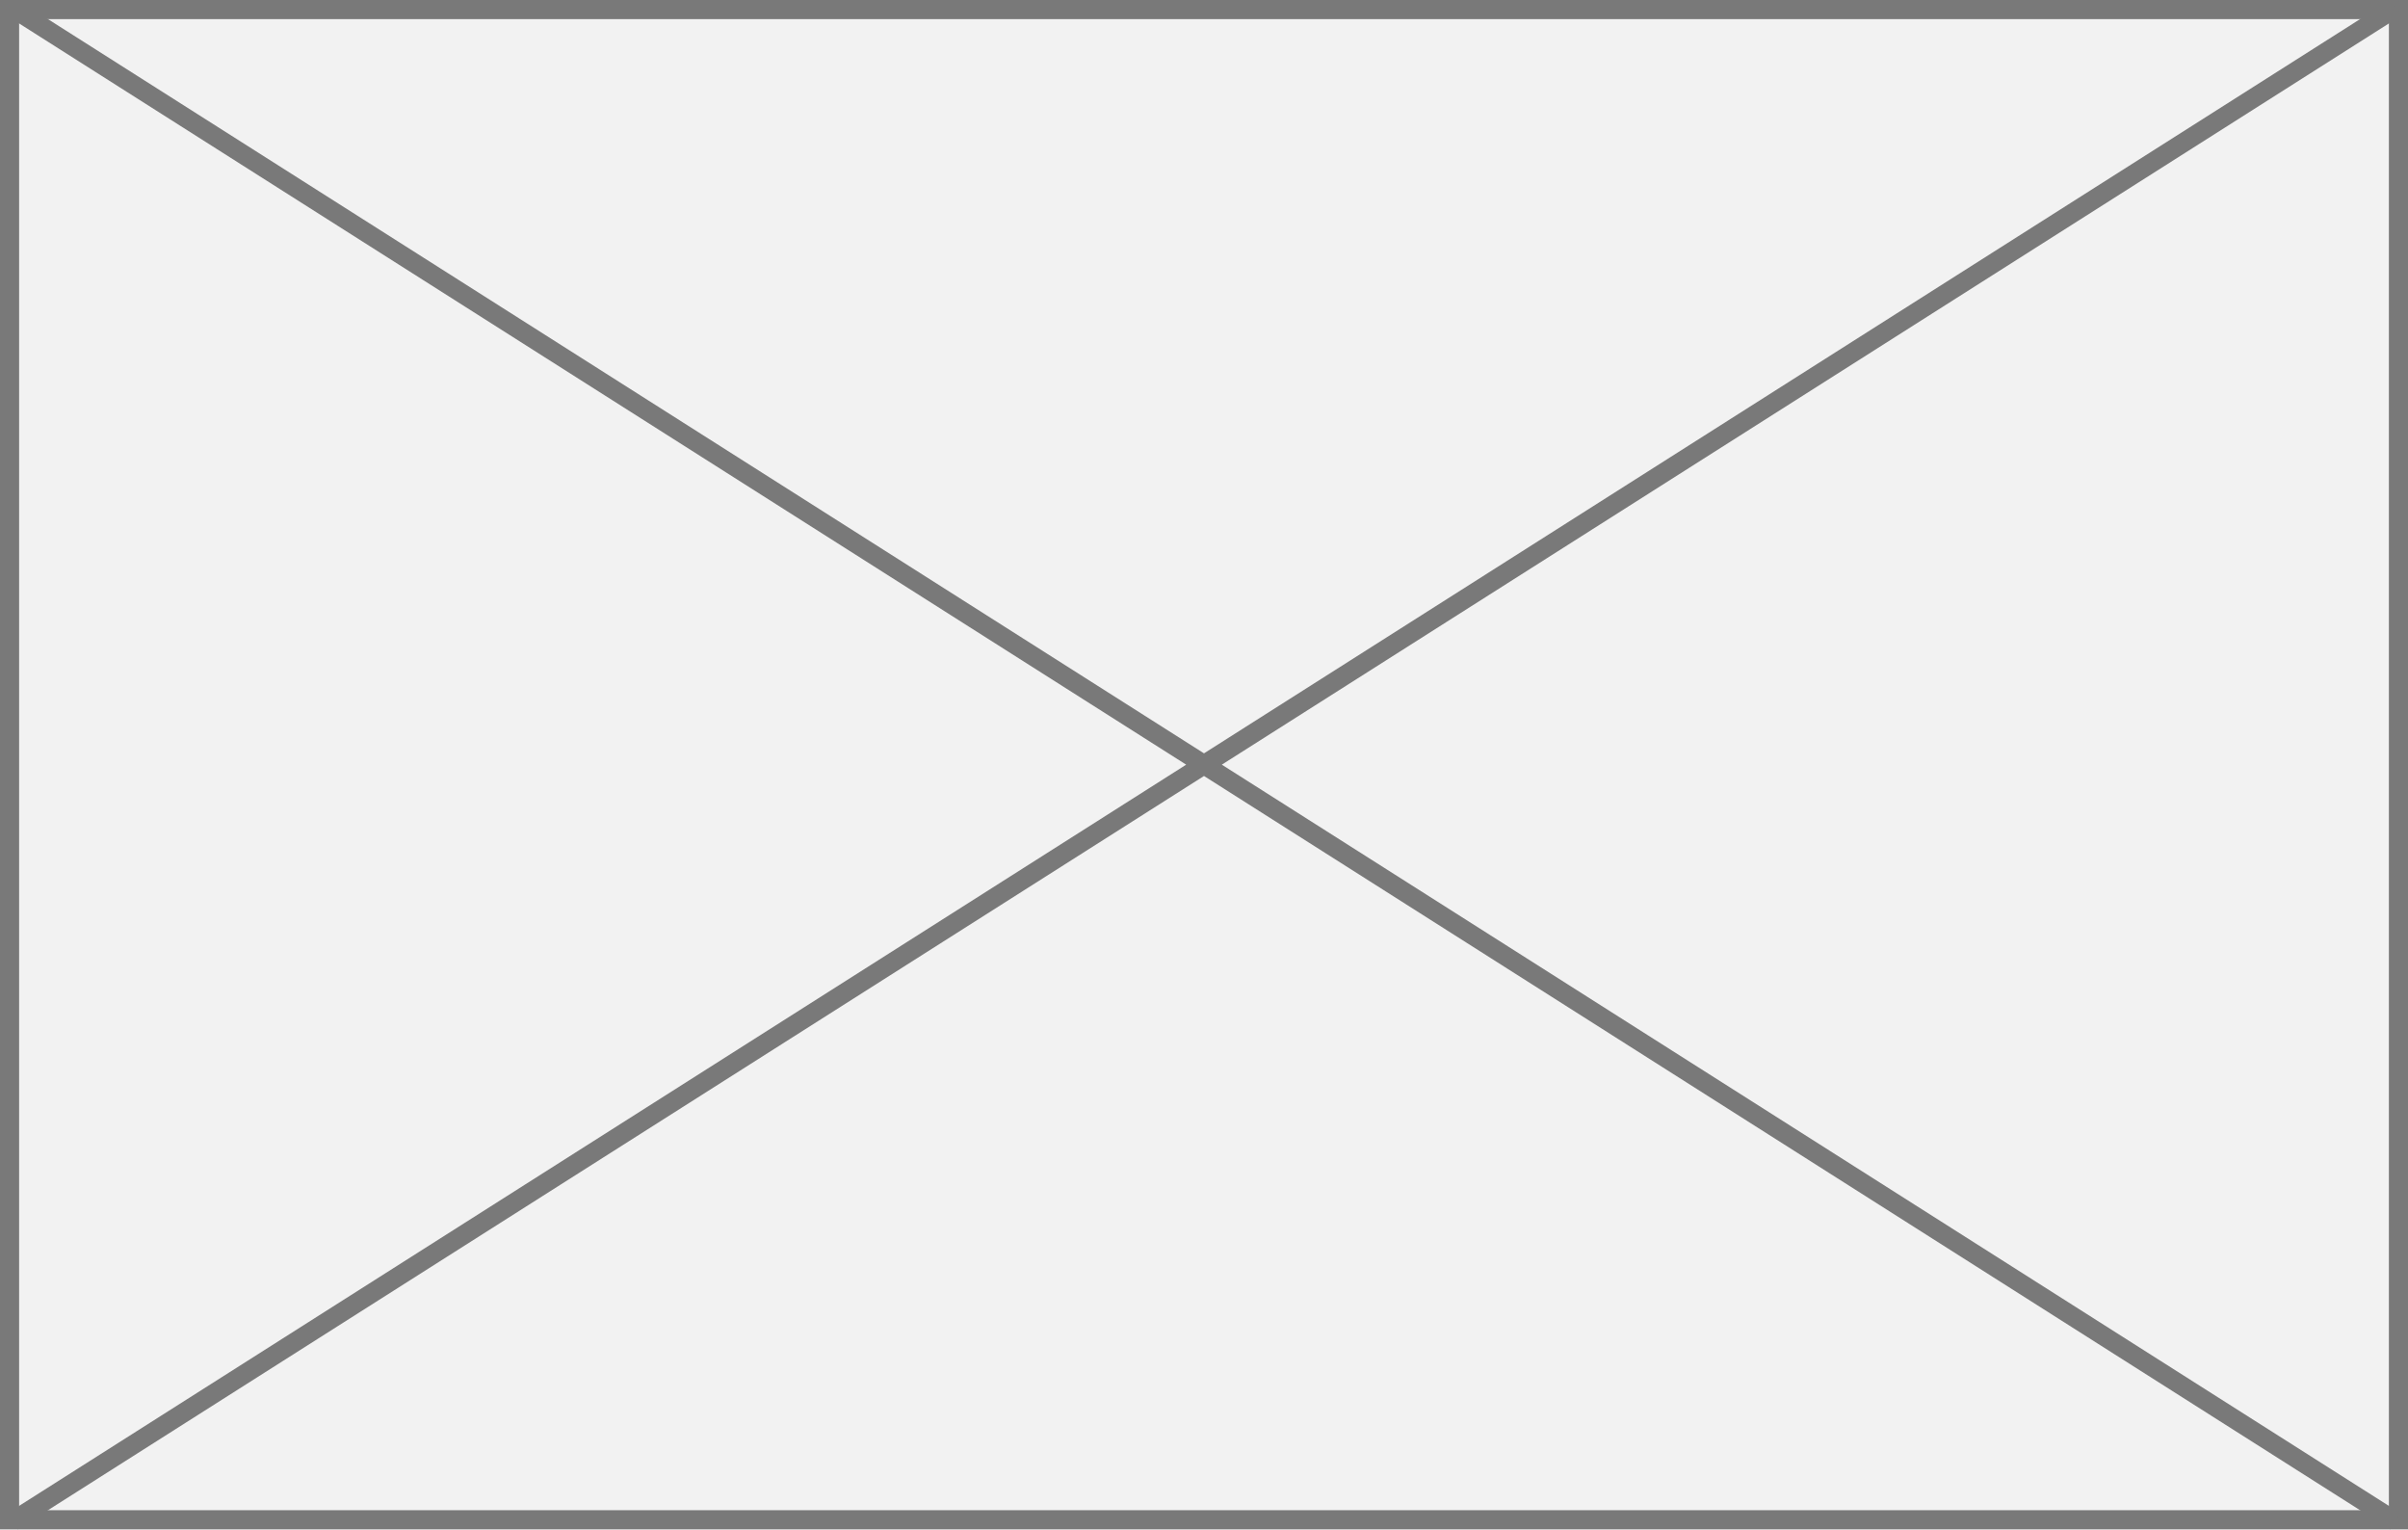
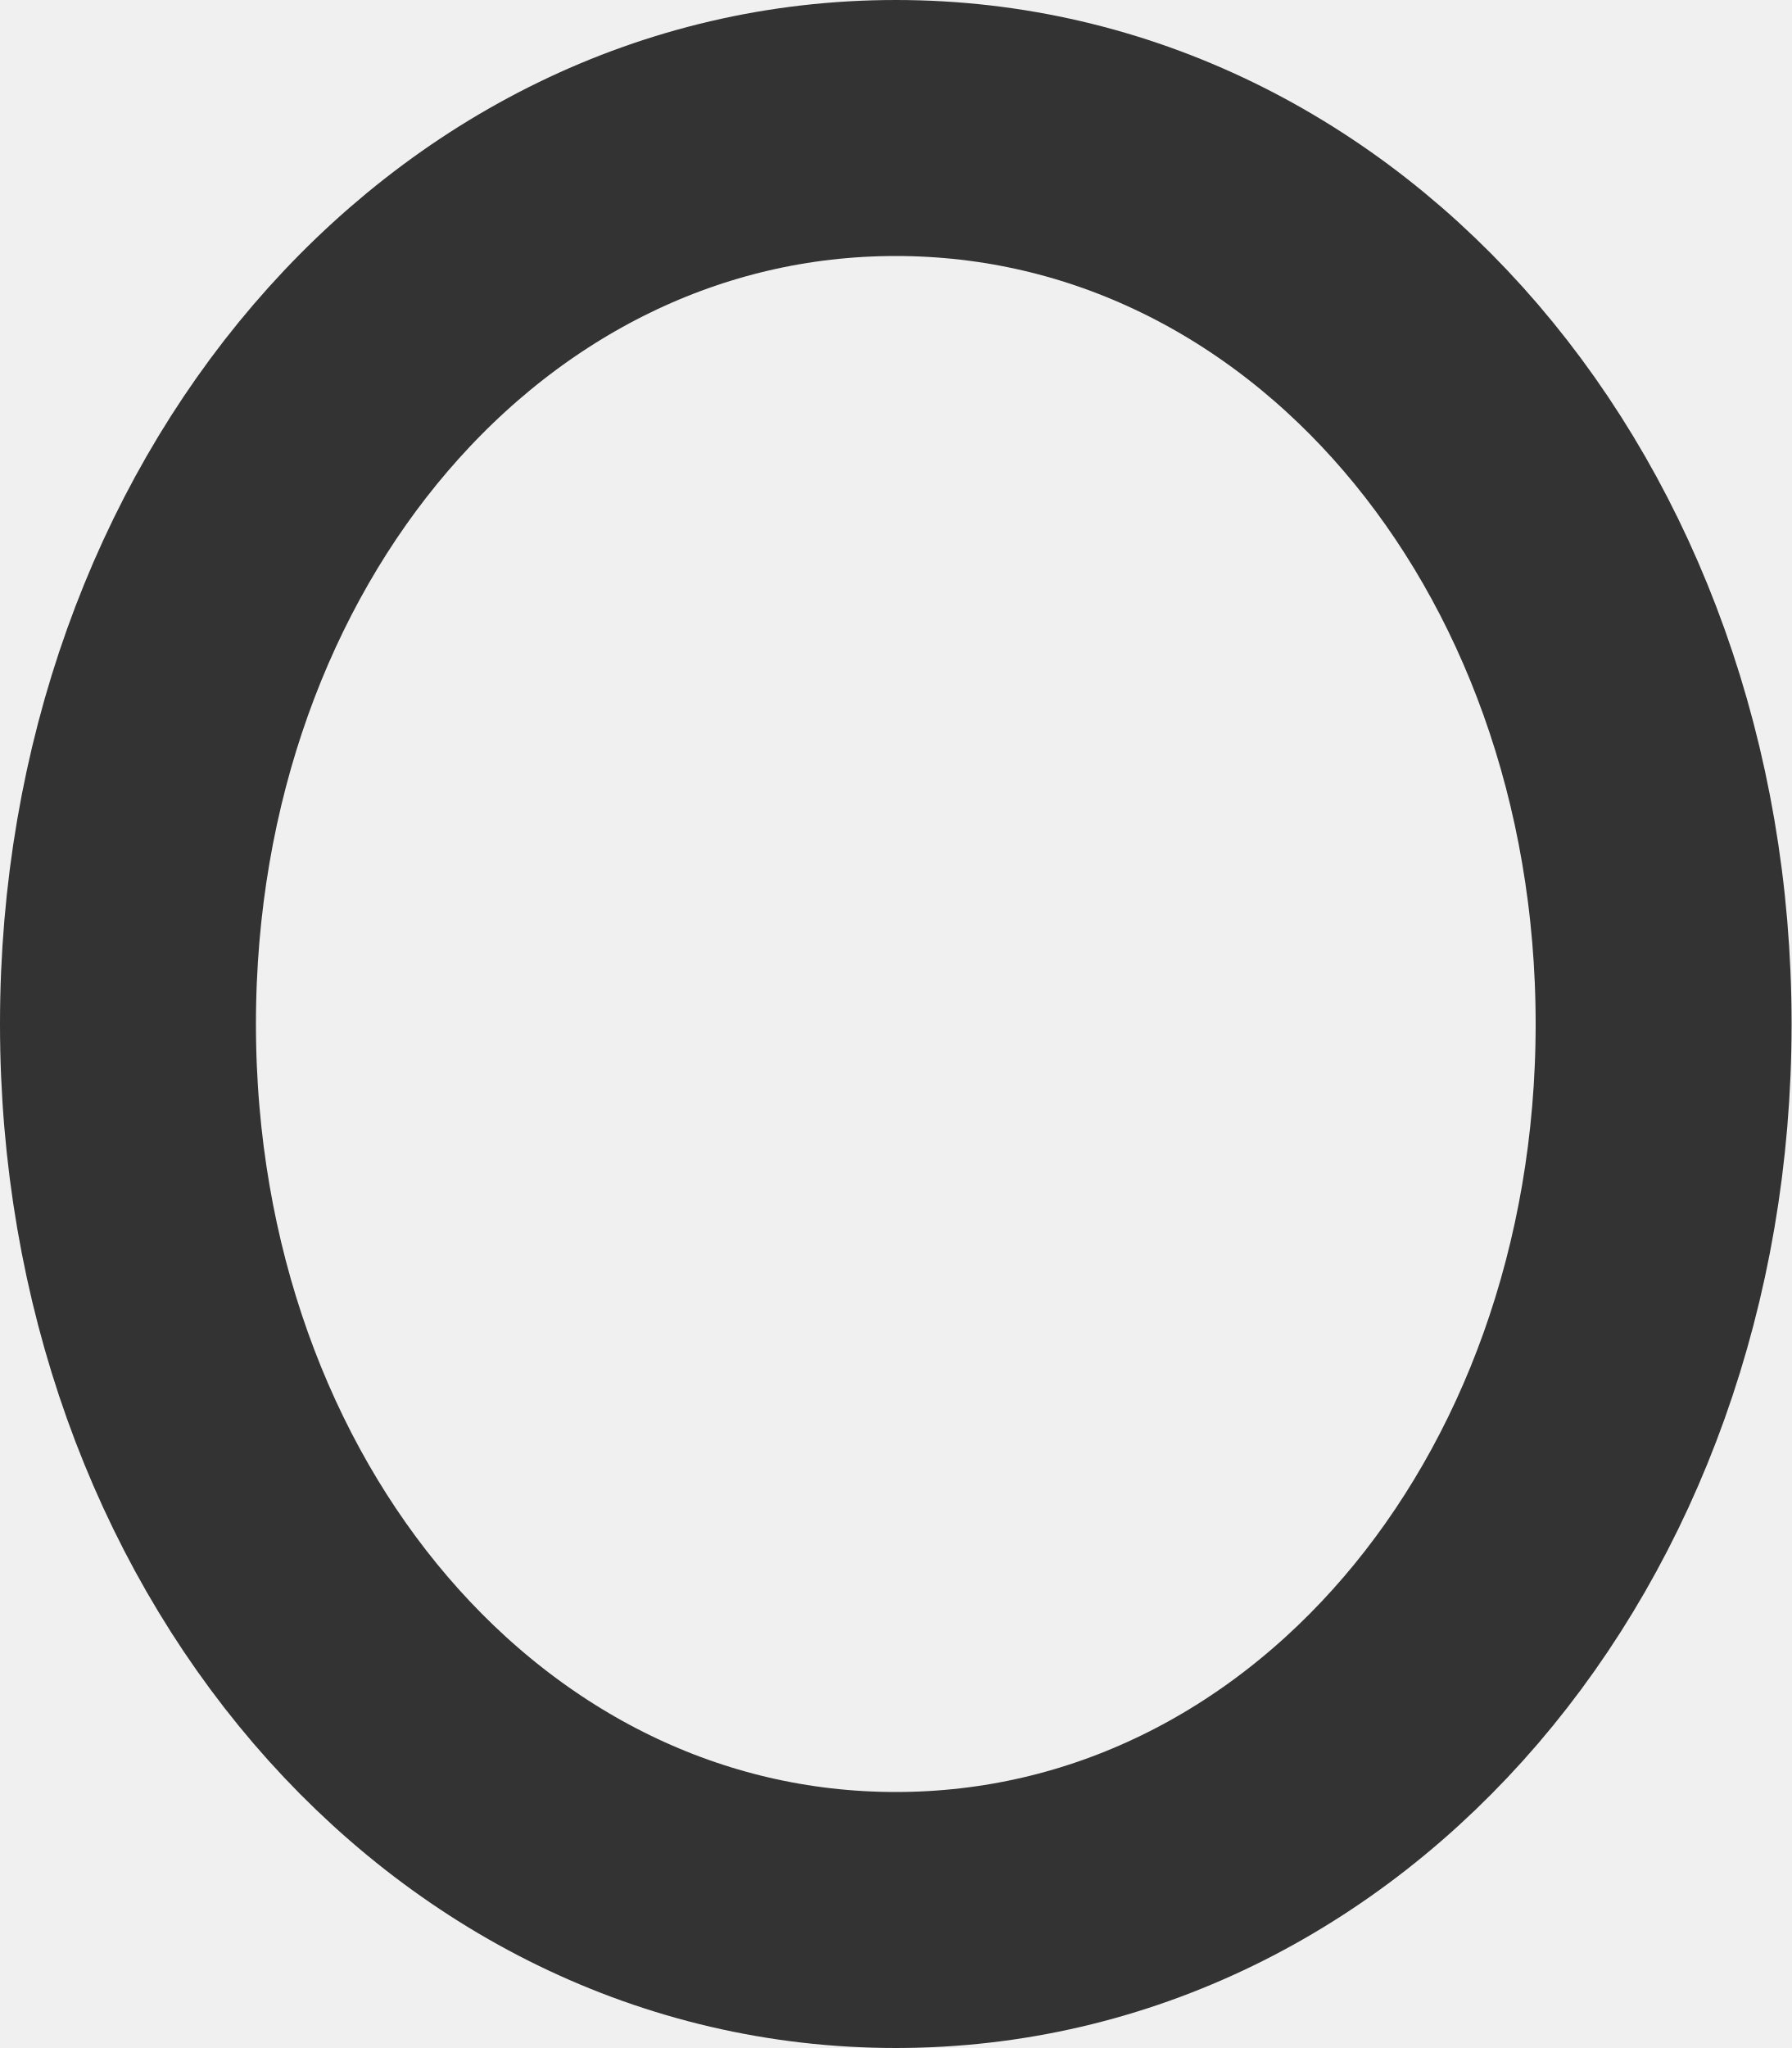
- <svg xmlns="http://www.w3.org/2000/svg" version="1.1" width="126px" height="80px">
-   <g transform="matrix(1 0 0 1 -290 -140 )">
-     <path d="M 290.5 140.5  L 415.5 140.5  L 415.5 219.5  L 290.5 219.5  L 290.5 140.5  Z " fill-rule="nonzero" fill="#f2f2f2" stroke="none" />
-     <path d="M 290.5 140.5  L 415.5 140.5  L 415.5 219.5  L 290.5 219.5  L 290.5 140.5  Z " stroke-width="1" stroke="#797979" fill="none" />
-     <path d="M 290.665 140.422  L 415.335 219.578  M 415.335 140.422  L 290.665 219.578  " stroke-width="1" stroke="#797979" fill="none" />
+ <svg xmlns="http://www.w3.org/2000/svg" version="1.1" width="7px" height="8px">
+   <g transform="matrix(1 0 0 1 -37 -8 )">
+     <path d="M 40.5 8  C 42.46 8  44 9.76  44 12  C 44 14.24  42.46 16  40.5 16  C 38.54 16  37 14.24  37 12  C 37 9.76  38.54 8  40.5 8  Z " fill-rule="nonzero" fill="#ffffff" stroke="none" fill-opacity="0" />
+     <path d="M 40.5 8.5  C 42.18 8.5  43.5 10.04  43.5 12  C 43.5 13.96  42.18 15.5  40.5 15.5  C 38.82 15.5  37.5 13.96  37.5 12  C 37.5 10.04  38.82 8.5  40.5 8.5  Z " stroke-width="1" stroke="#333333" fill="none" />
  </g>
</svg>
